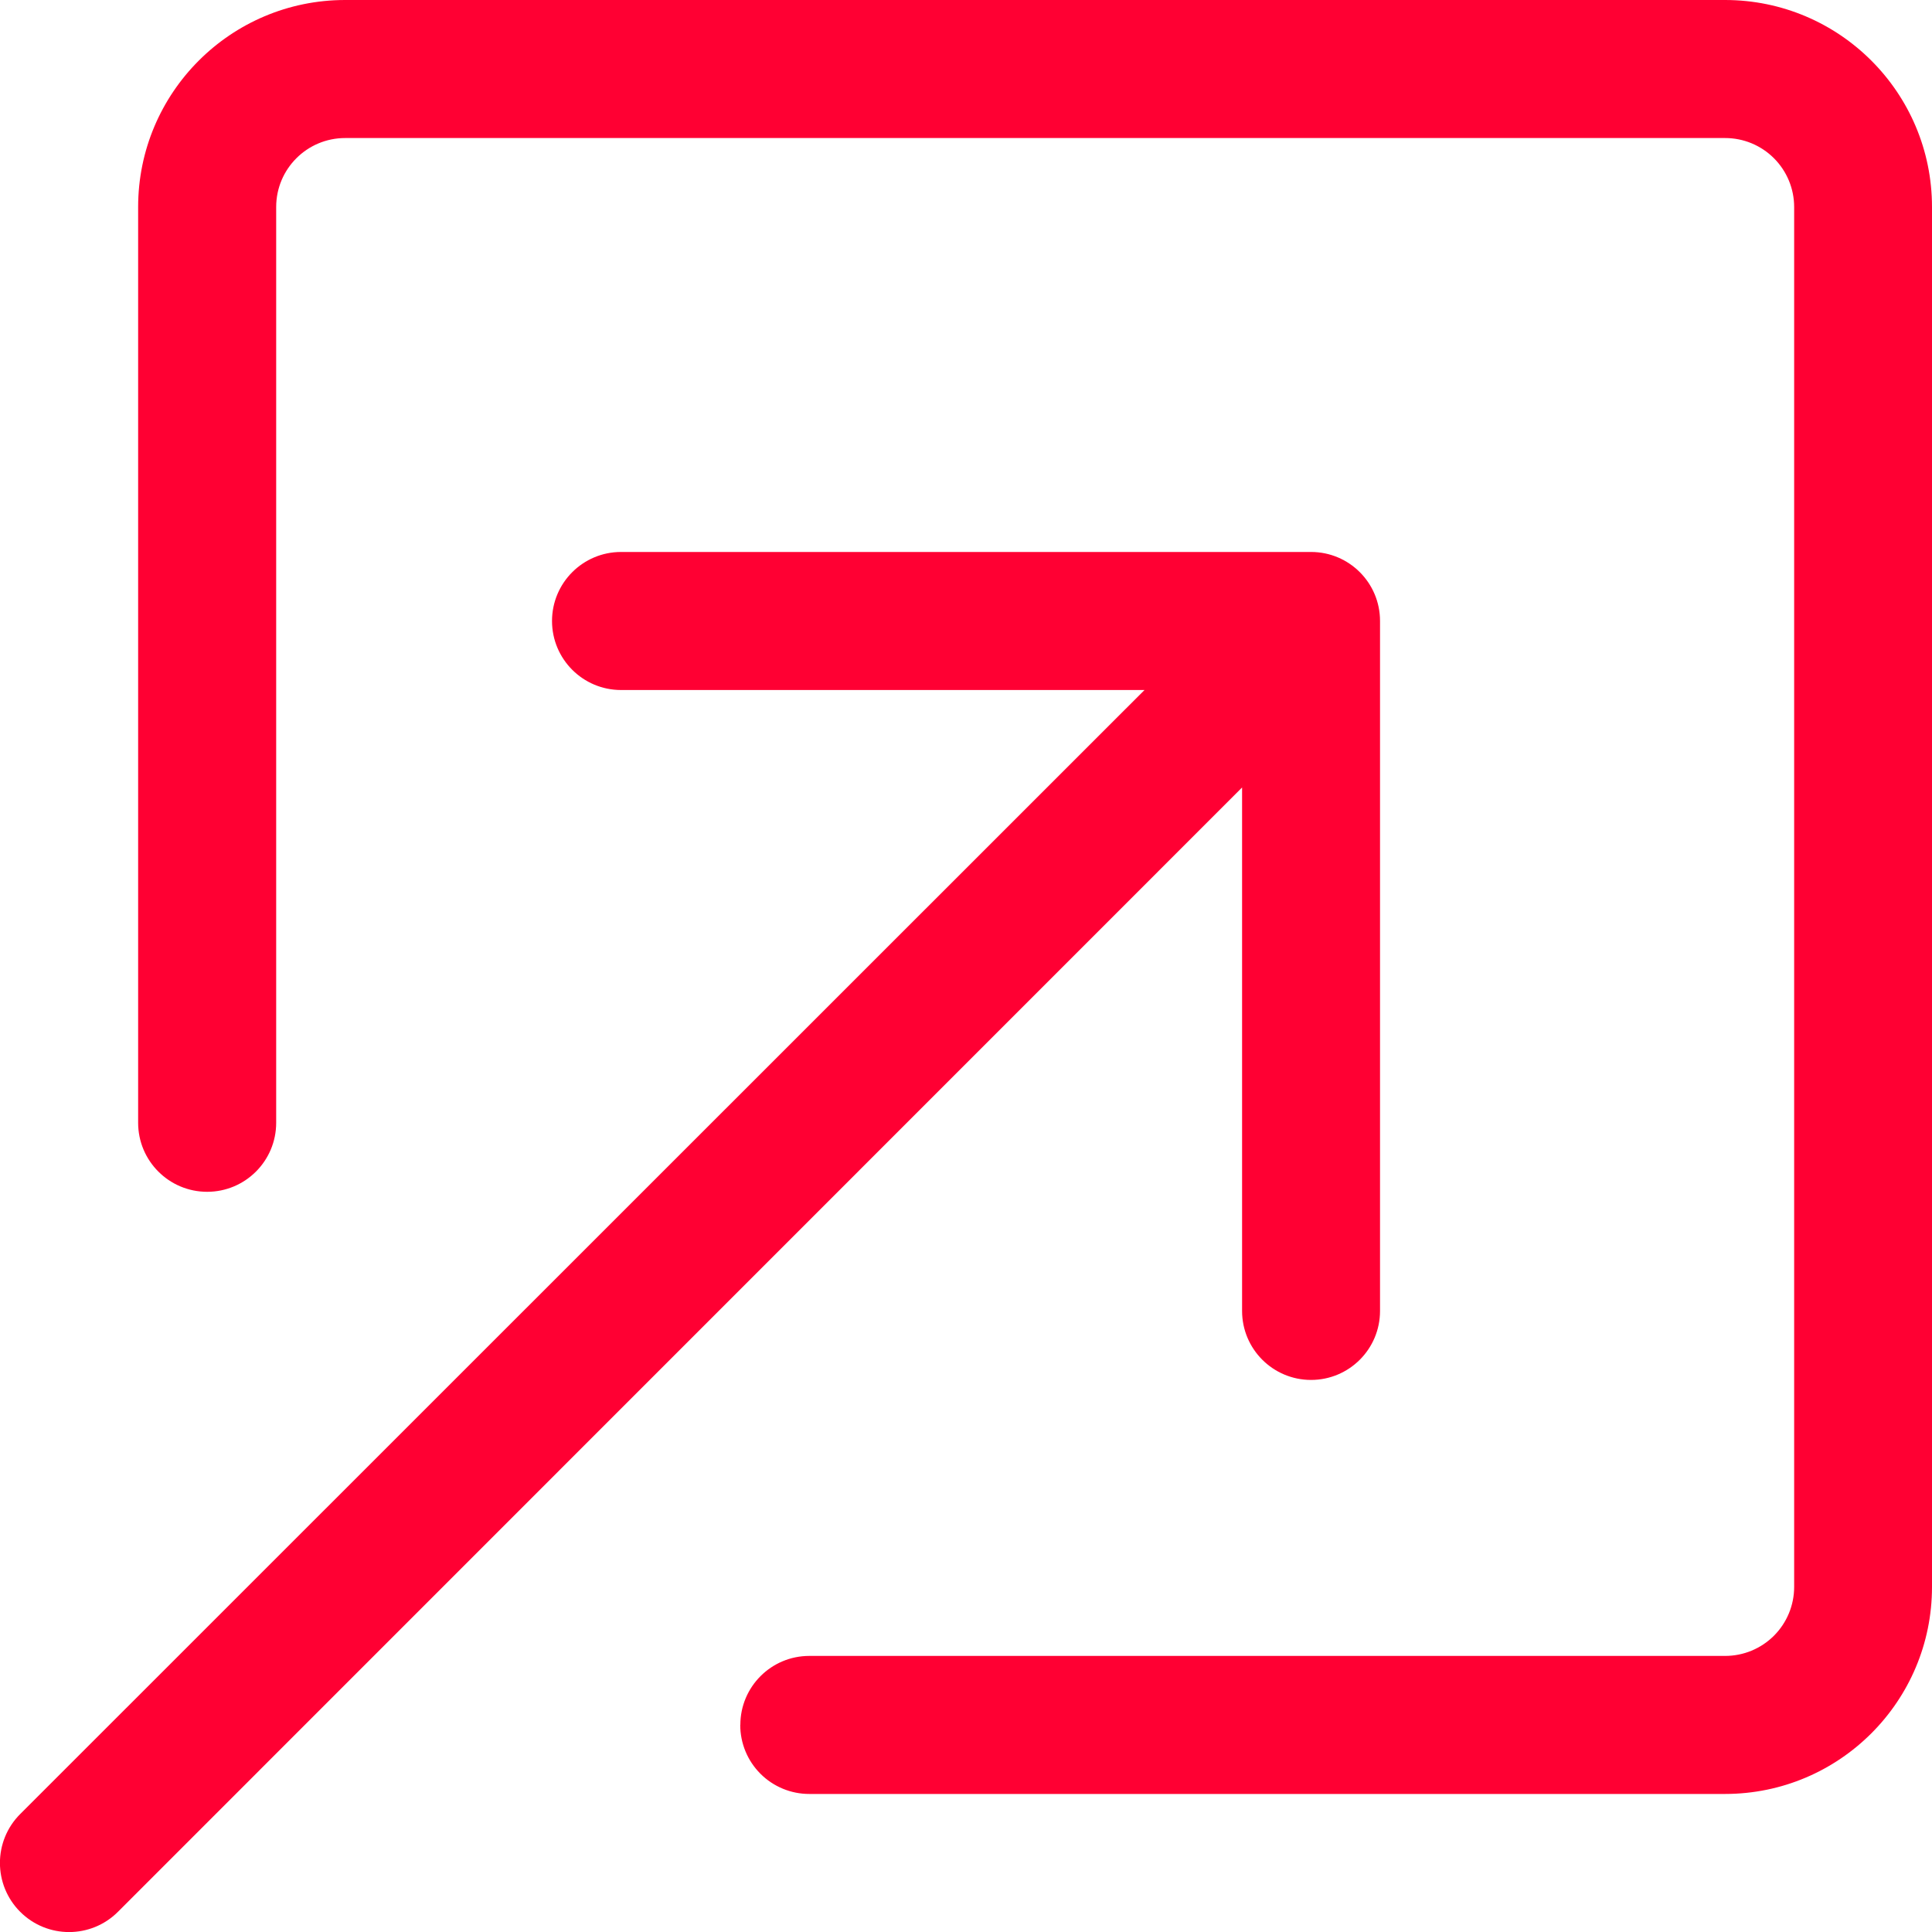
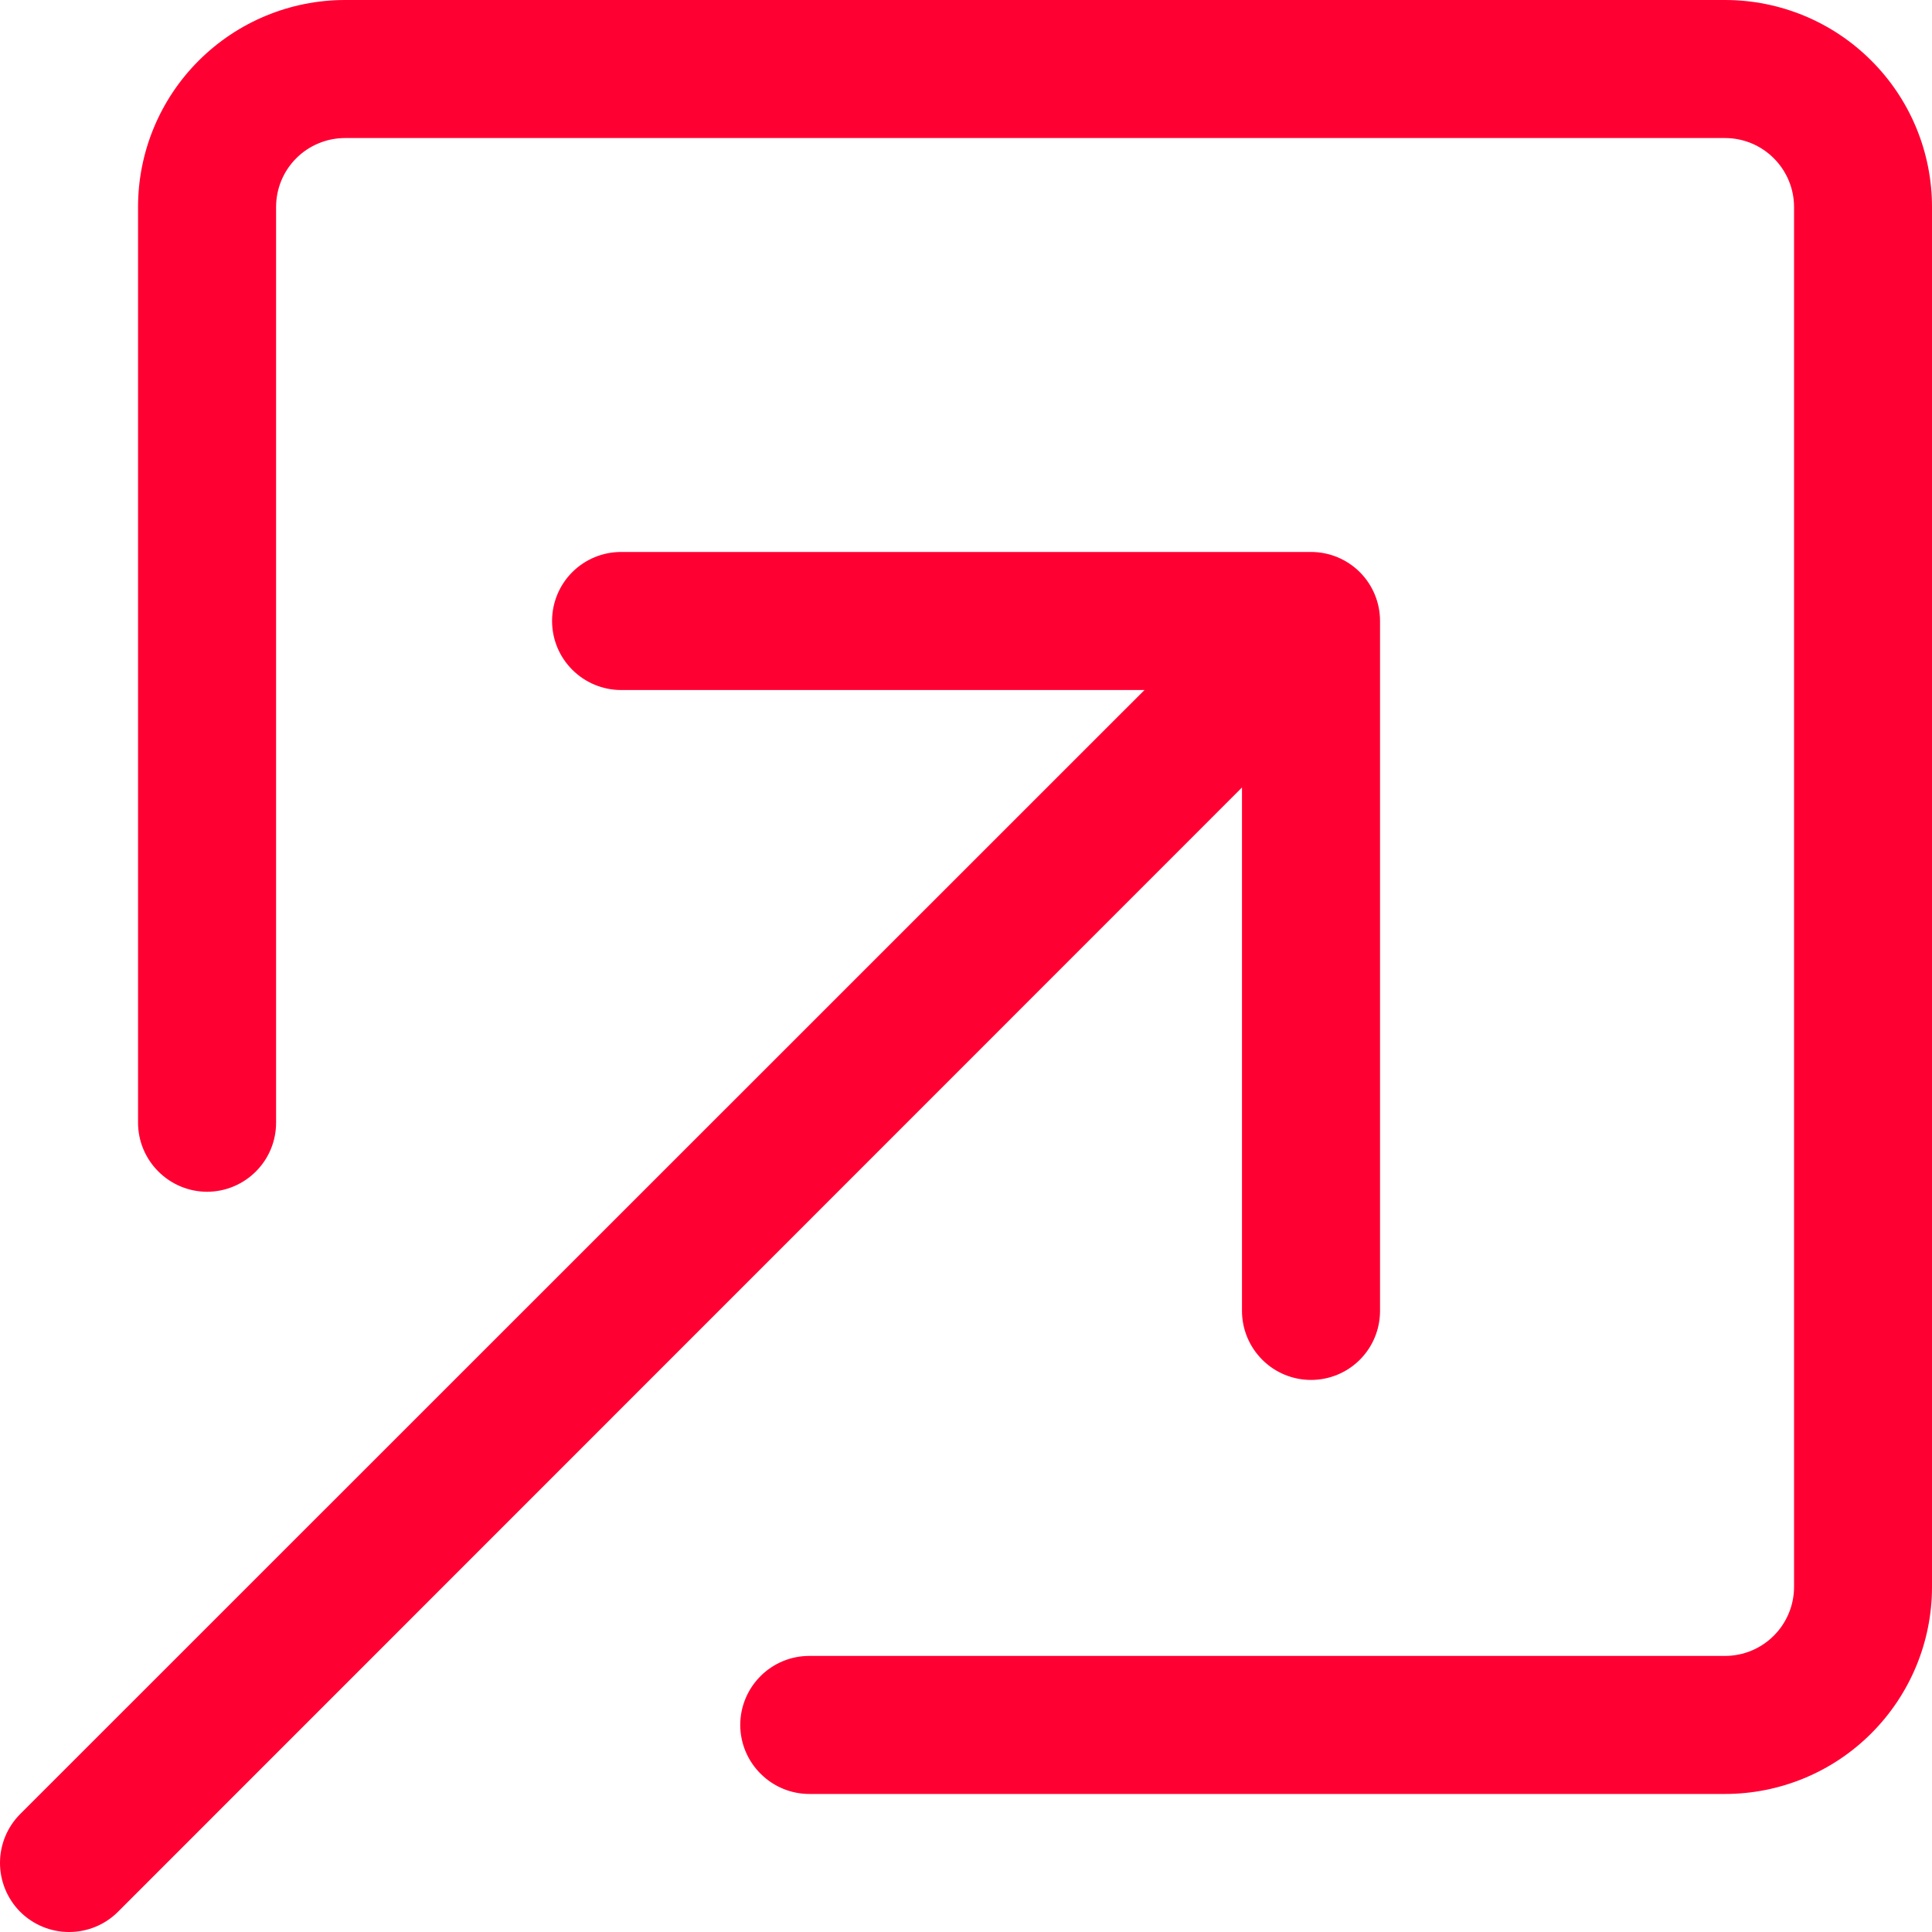
- <svg xmlns="http://www.w3.org/2000/svg" width="20" height="20" fill="none">
-   <path fill="#F03" fill-rule="evenodd" d="M7.663 17.856a.714.714 0 0 0 .715.715h9.48A2.143 2.143 0 0 0 20 16.428V2.143A2.143 2.143 0 0 0 17.857 0H3.572A2.143 2.143 0 0 0 1.43 2.143v9.48a.714.714 0 1 0 1.429 0v-9.48a.714.714 0 0 1 .714-.714h14.285a.714.714 0 0 1 .715.714v14.285a.714.714 0 0 1-.715.714h-9.48a.714.714 0 0 0-.714.714" clip-rule="evenodd" />
-   <path fill="#F03" fill-rule="evenodd" d="M14.286 6.428a.714.714 0 0 0-.714-.714H6.429a.714.714 0 1 0 0 1.429h5.419L.209 18.779a.715.715 0 1 0 1.012 1.012L12.858 8.152v5.419a.714.714 0 1 0 1.428 0z" clip-rule="evenodd" />
+ <svg xmlns="http://www.w3.org/2000/svg" width="20" height="20" viewBox="0 0 20 20" fill="none">
+   <path fill-rule="evenodd" clip-rule="evenodd" d="M7.663 17.856C7.663 18.046 7.739 18.227 7.873 18.361C8.007 18.495 8.188 18.571 8.378 18.571H17.857C18.426 18.571 18.971 18.345 19.372 17.943C19.774 17.541 20 16.996 20 16.428V2.143C20 1.574 19.774 1.029 19.372 0.628C18.971 0.226 18.426 0 17.857 0H3.572C3.004 0 2.459 0.226 2.057 0.628C1.655 1.029 1.429 1.574 1.429 2.143V11.622C1.429 11.812 1.505 11.993 1.639 12.127C1.773 12.261 1.954 12.337 2.144 12.337C2.333 12.337 2.515 12.261 2.649 12.127C2.783 11.993 2.858 11.812 2.858 11.622V2.143C2.858 1.953 2.933 1.772 3.067 1.638C3.201 1.504 3.383 1.429 3.572 1.429H17.857C18.047 1.429 18.228 1.504 18.362 1.638C18.496 1.772 18.572 1.953 18.572 2.143V16.428C18.572 16.617 18.496 16.799 18.362 16.933C18.228 17.067 18.047 17.142 17.857 17.142H8.378C8.188 17.142 8.007 17.217 7.873 17.351C7.739 17.485 7.663 17.667 7.663 17.856Z" fill="#FF0033" />
+   <path fill-rule="evenodd" clip-rule="evenodd" d="M14.286 6.428C14.286 6.239 14.211 6.057 14.077 5.923C13.943 5.789 13.761 5.714 13.572 5.714H6.429C6.24 5.714 6.058 5.789 5.924 5.923C5.79 6.057 5.715 6.239 5.715 6.428C5.715 6.618 5.79 6.799 5.924 6.933C6.058 7.067 6.24 7.143 6.429 7.143H11.848L0.209 18.779C0.075 18.913 0 19.095 0 19.285C0 19.474 0.075 19.656 0.209 19.791C0.344 19.925 0.525 20 0.715 20C0.905 20 1.087 19.925 1.221 19.791L12.857 8.152V13.571C12.857 13.76 12.933 13.942 13.067 14.076C13.201 14.21 13.382 14.285 13.572 14.285C13.761 14.285 13.943 14.21 14.077 14.076C14.211 13.942 14.286 13.76 14.286 13.571V6.428Z" fill="#FF0033" />
</svg>
